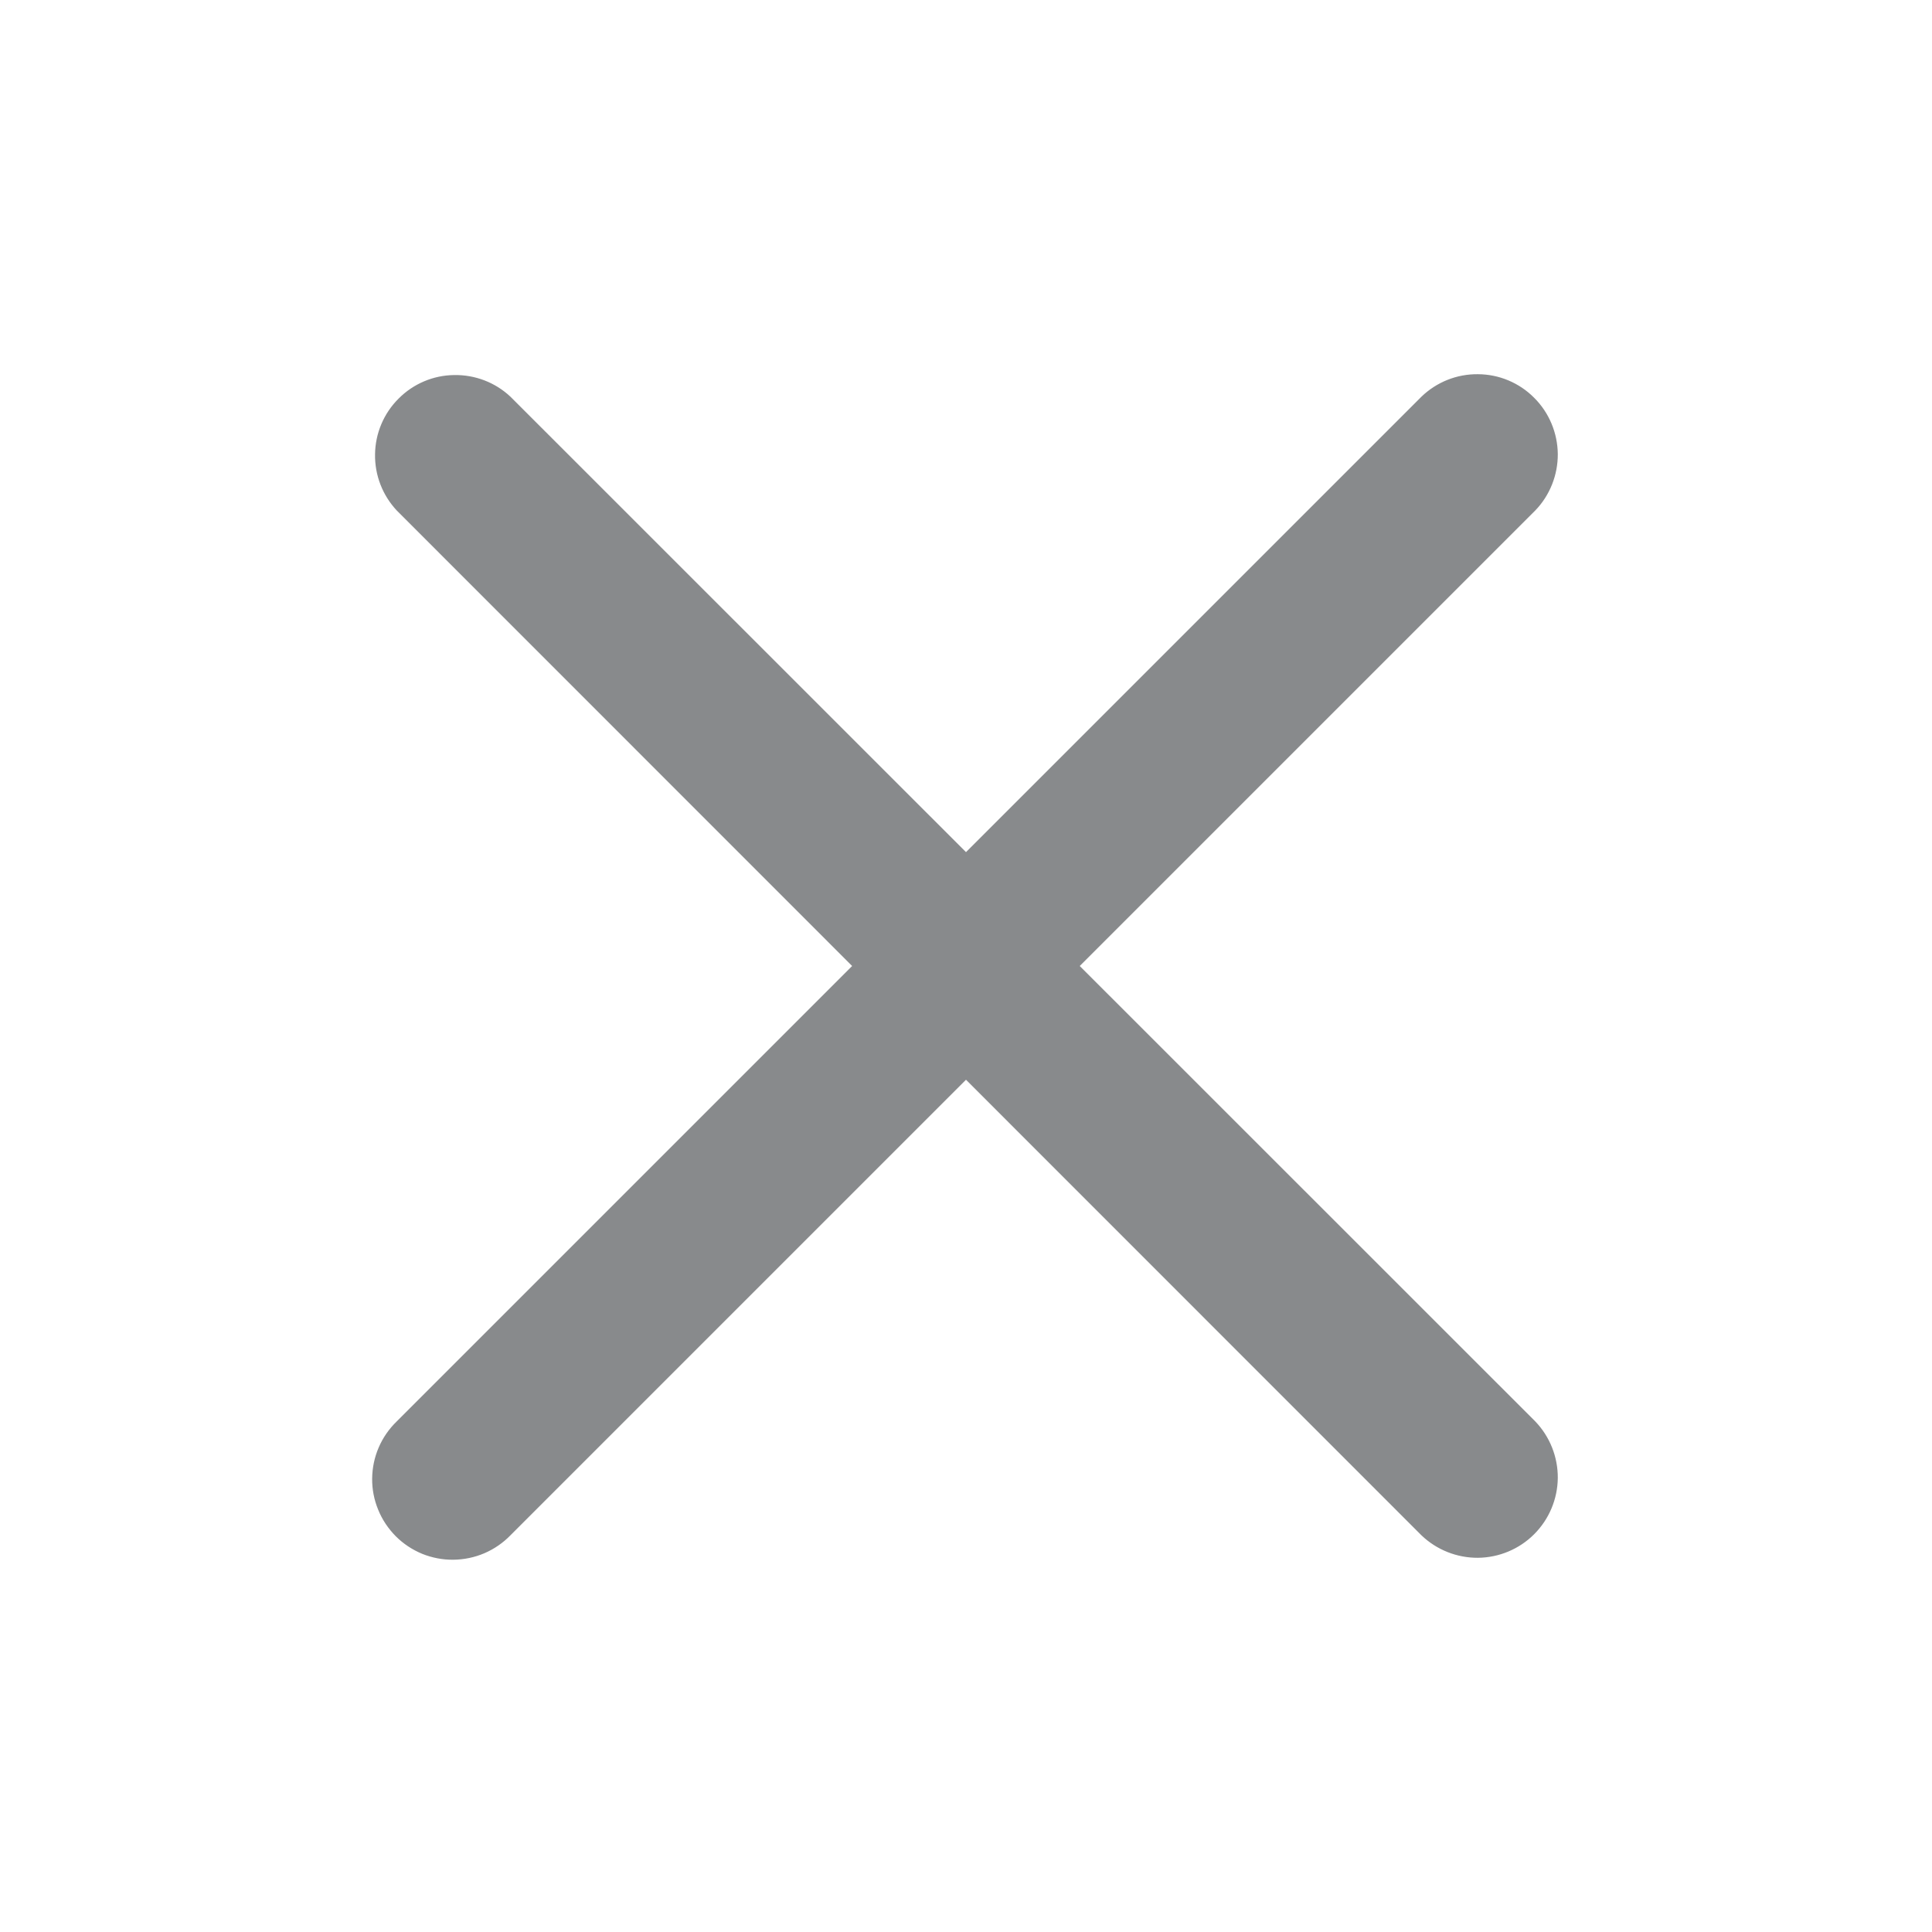
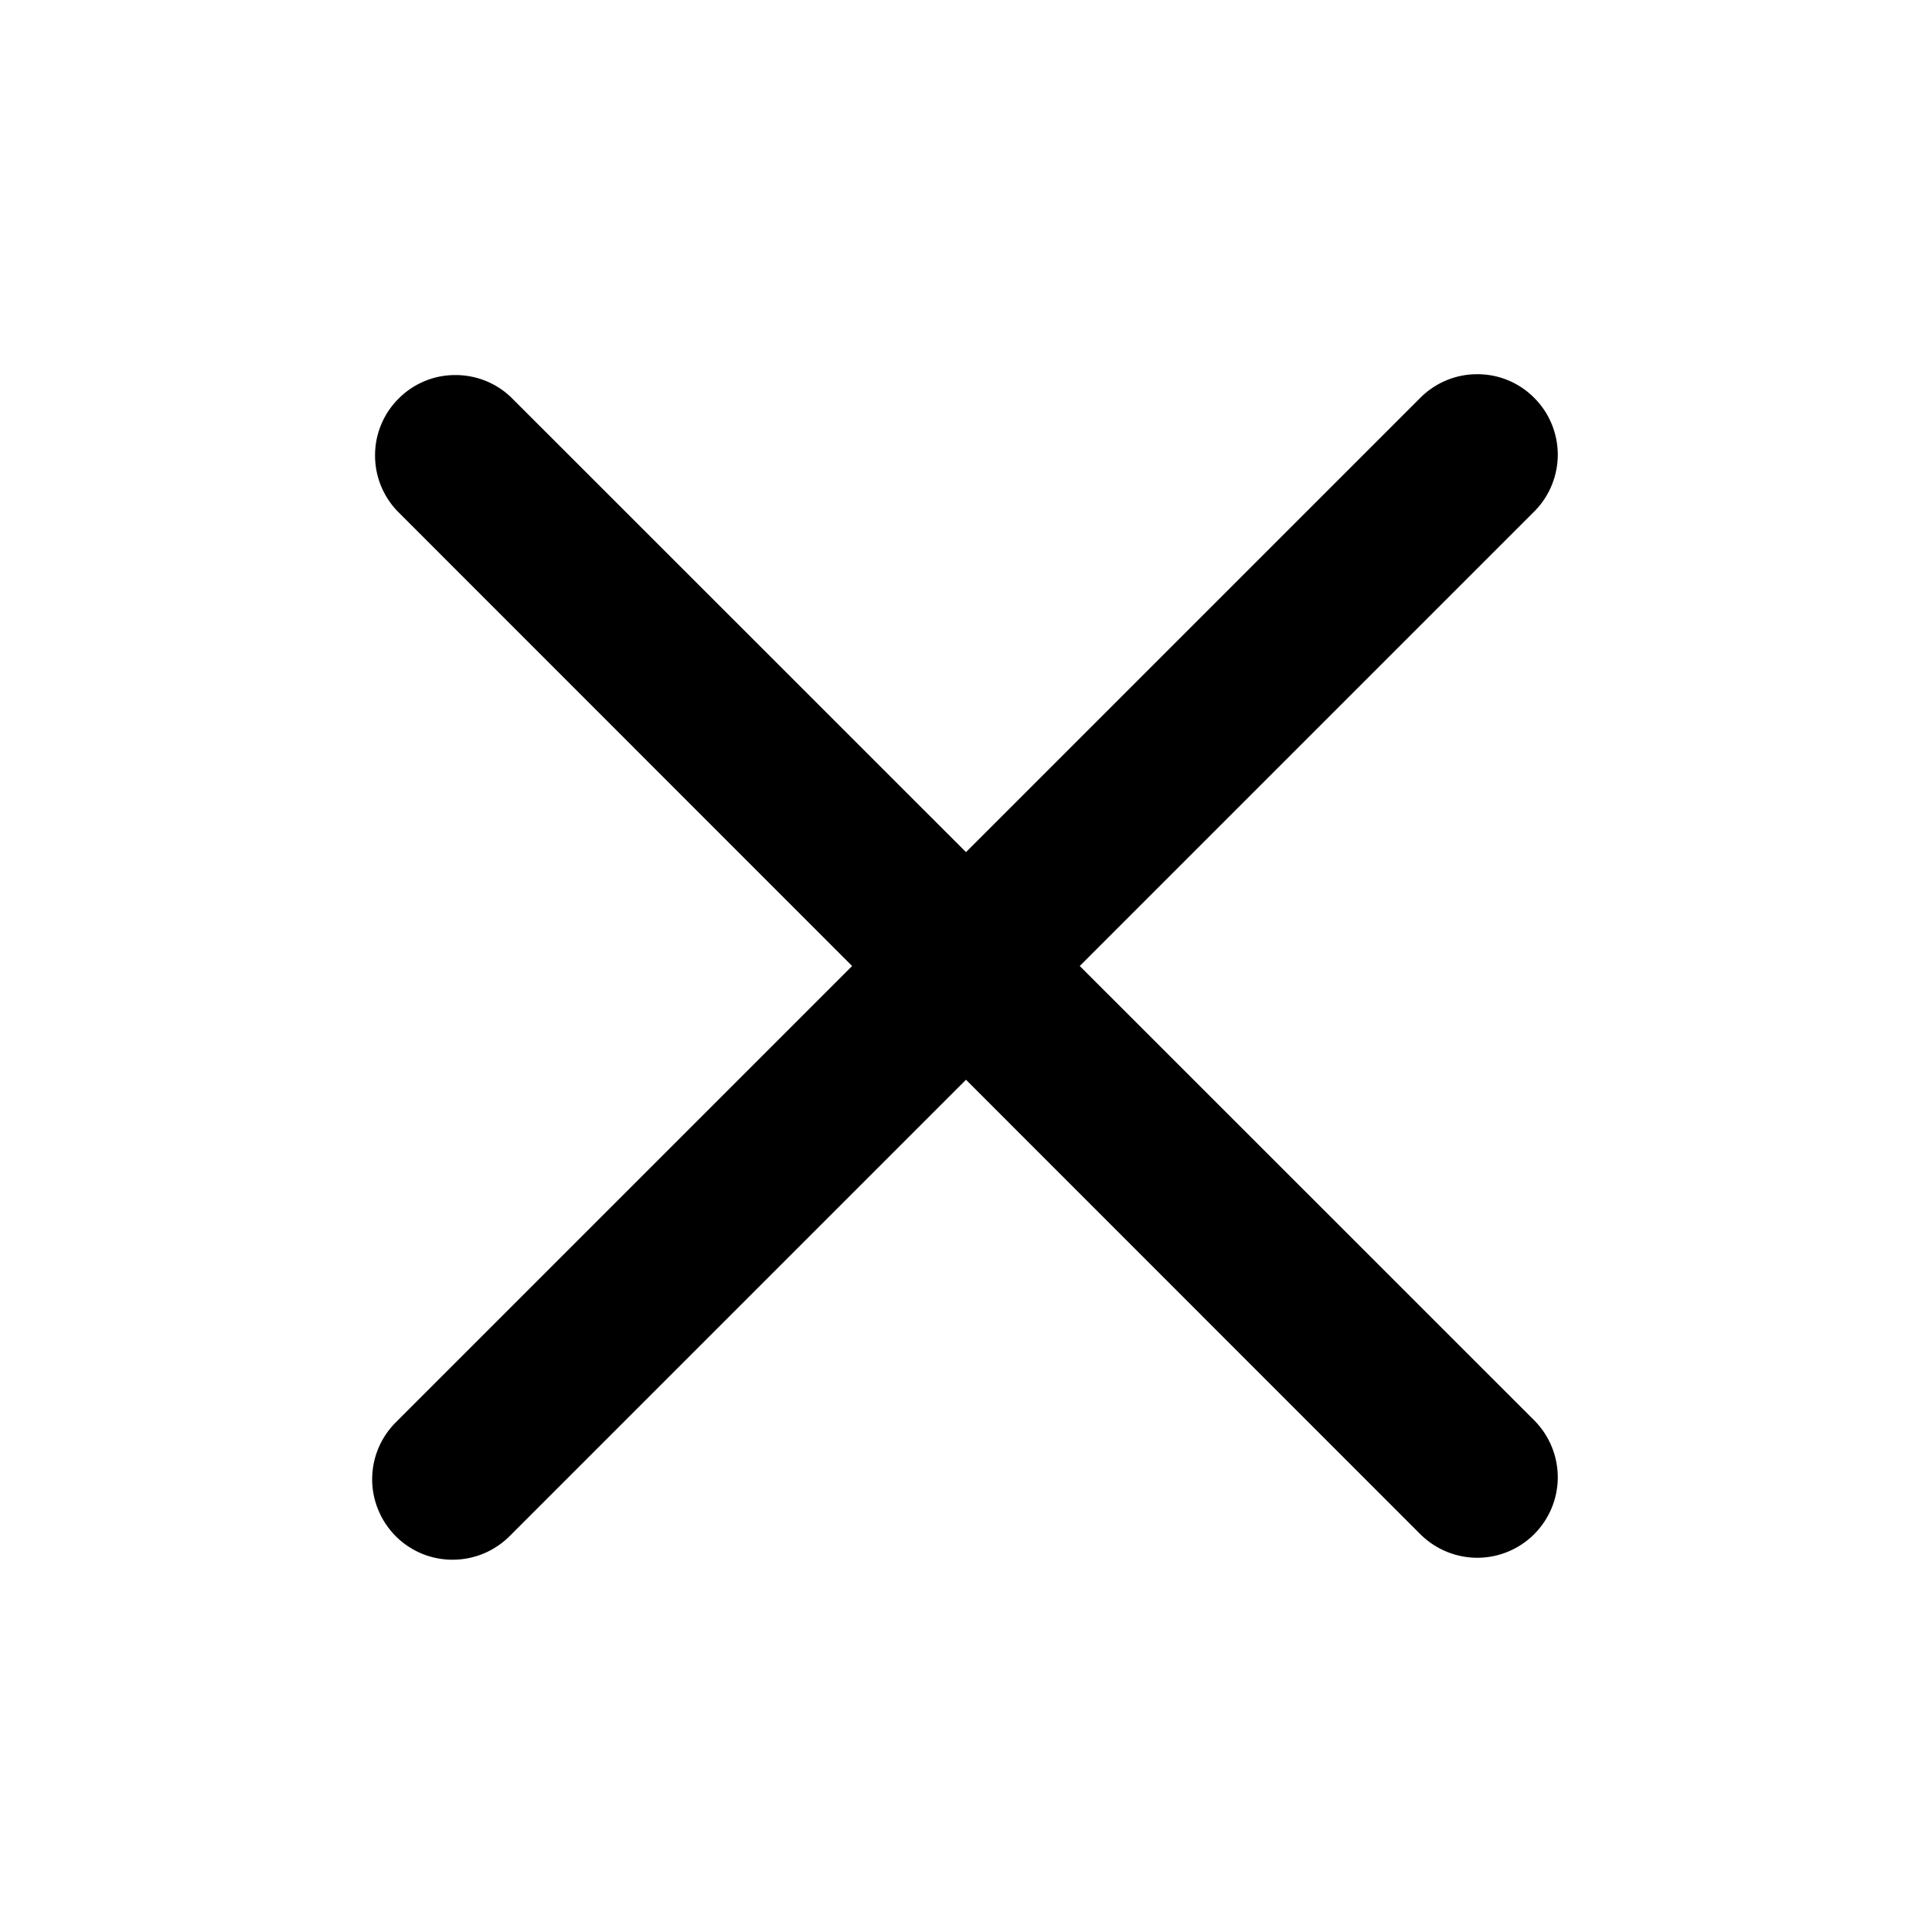
<svg xmlns="http://www.w3.org/2000/svg" width="16" height="16" viewBox="0 0 16 16" fill="none">
-   <path fill-rule="evenodd" clip-rule="evenodd" d="M8 8.942L11.771 12.714C11.897 12.835 12.065 12.902 12.24 12.901C12.415 12.899 12.582 12.829 12.705 12.706C12.829 12.582 12.899 12.415 12.901 12.24C12.902 12.065 12.835 11.897 12.714 11.771L8.942 8L12.714 4.228C12.835 4.103 12.902 3.934 12.901 3.76C12.899 3.585 12.829 3.417 12.705 3.294C12.582 3.17 12.415 3.1 12.24 3.099C12.065 3.097 11.897 3.164 11.771 3.286L8 7.057L4.228 3.286C4.102 3.167 3.934 3.103 3.761 3.106C3.588 3.108 3.423 3.178 3.301 3.301C3.178 3.423 3.108 3.589 3.106 3.762C3.103 3.935 3.168 4.102 3.286 4.228L7.057 8L3.286 11.771C3.222 11.833 3.171 11.906 3.136 11.988C3.101 12.069 3.083 12.156 3.082 12.245C3.081 12.333 3.098 12.421 3.132 12.503C3.165 12.585 3.215 12.659 3.277 12.722C3.34 12.785 3.414 12.834 3.496 12.868C3.578 12.901 3.666 12.918 3.754 12.917C3.843 12.916 3.93 12.898 4.012 12.863C4.093 12.828 4.167 12.777 4.228 12.714L8 8.942Z" fill="#888A8C" />
+   <path fill-rule="evenodd" clip-rule="evenodd" d="M8 8.942L11.771 12.714C11.897 12.835 12.065 12.902 12.24 12.901C12.415 12.899 12.582 12.829 12.705 12.706C12.829 12.582 12.899 12.415 12.901 12.24C12.902 12.065 12.835 11.897 12.714 11.771L8.942 8L12.714 4.228C12.835 4.103 12.902 3.934 12.901 3.76C12.899 3.585 12.829 3.417 12.705 3.294C12.582 3.17 12.415 3.1 12.24 3.099C12.065 3.097 11.897 3.164 11.771 3.286L8 7.057L4.228 3.286C4.102 3.167 3.934 3.103 3.761 3.106C3.588 3.108 3.423 3.178 3.301 3.301C3.178 3.423 3.108 3.589 3.106 3.762C3.103 3.935 3.168 4.102 3.286 4.228L7.057 8L3.286 11.771C3.222 11.833 3.171 11.906 3.136 11.988C3.101 12.069 3.083 12.156 3.082 12.245C3.081 12.333 3.098 12.421 3.132 12.503C3.165 12.585 3.215 12.659 3.277 12.722C3.34 12.785 3.414 12.834 3.496 12.868C3.578 12.901 3.666 12.918 3.754 12.917C3.843 12.916 3.93 12.898 4.012 12.863C4.093 12.828 4.167 12.777 4.228 12.714L8 8.942Z" fill="currentColor" />
</svg>
